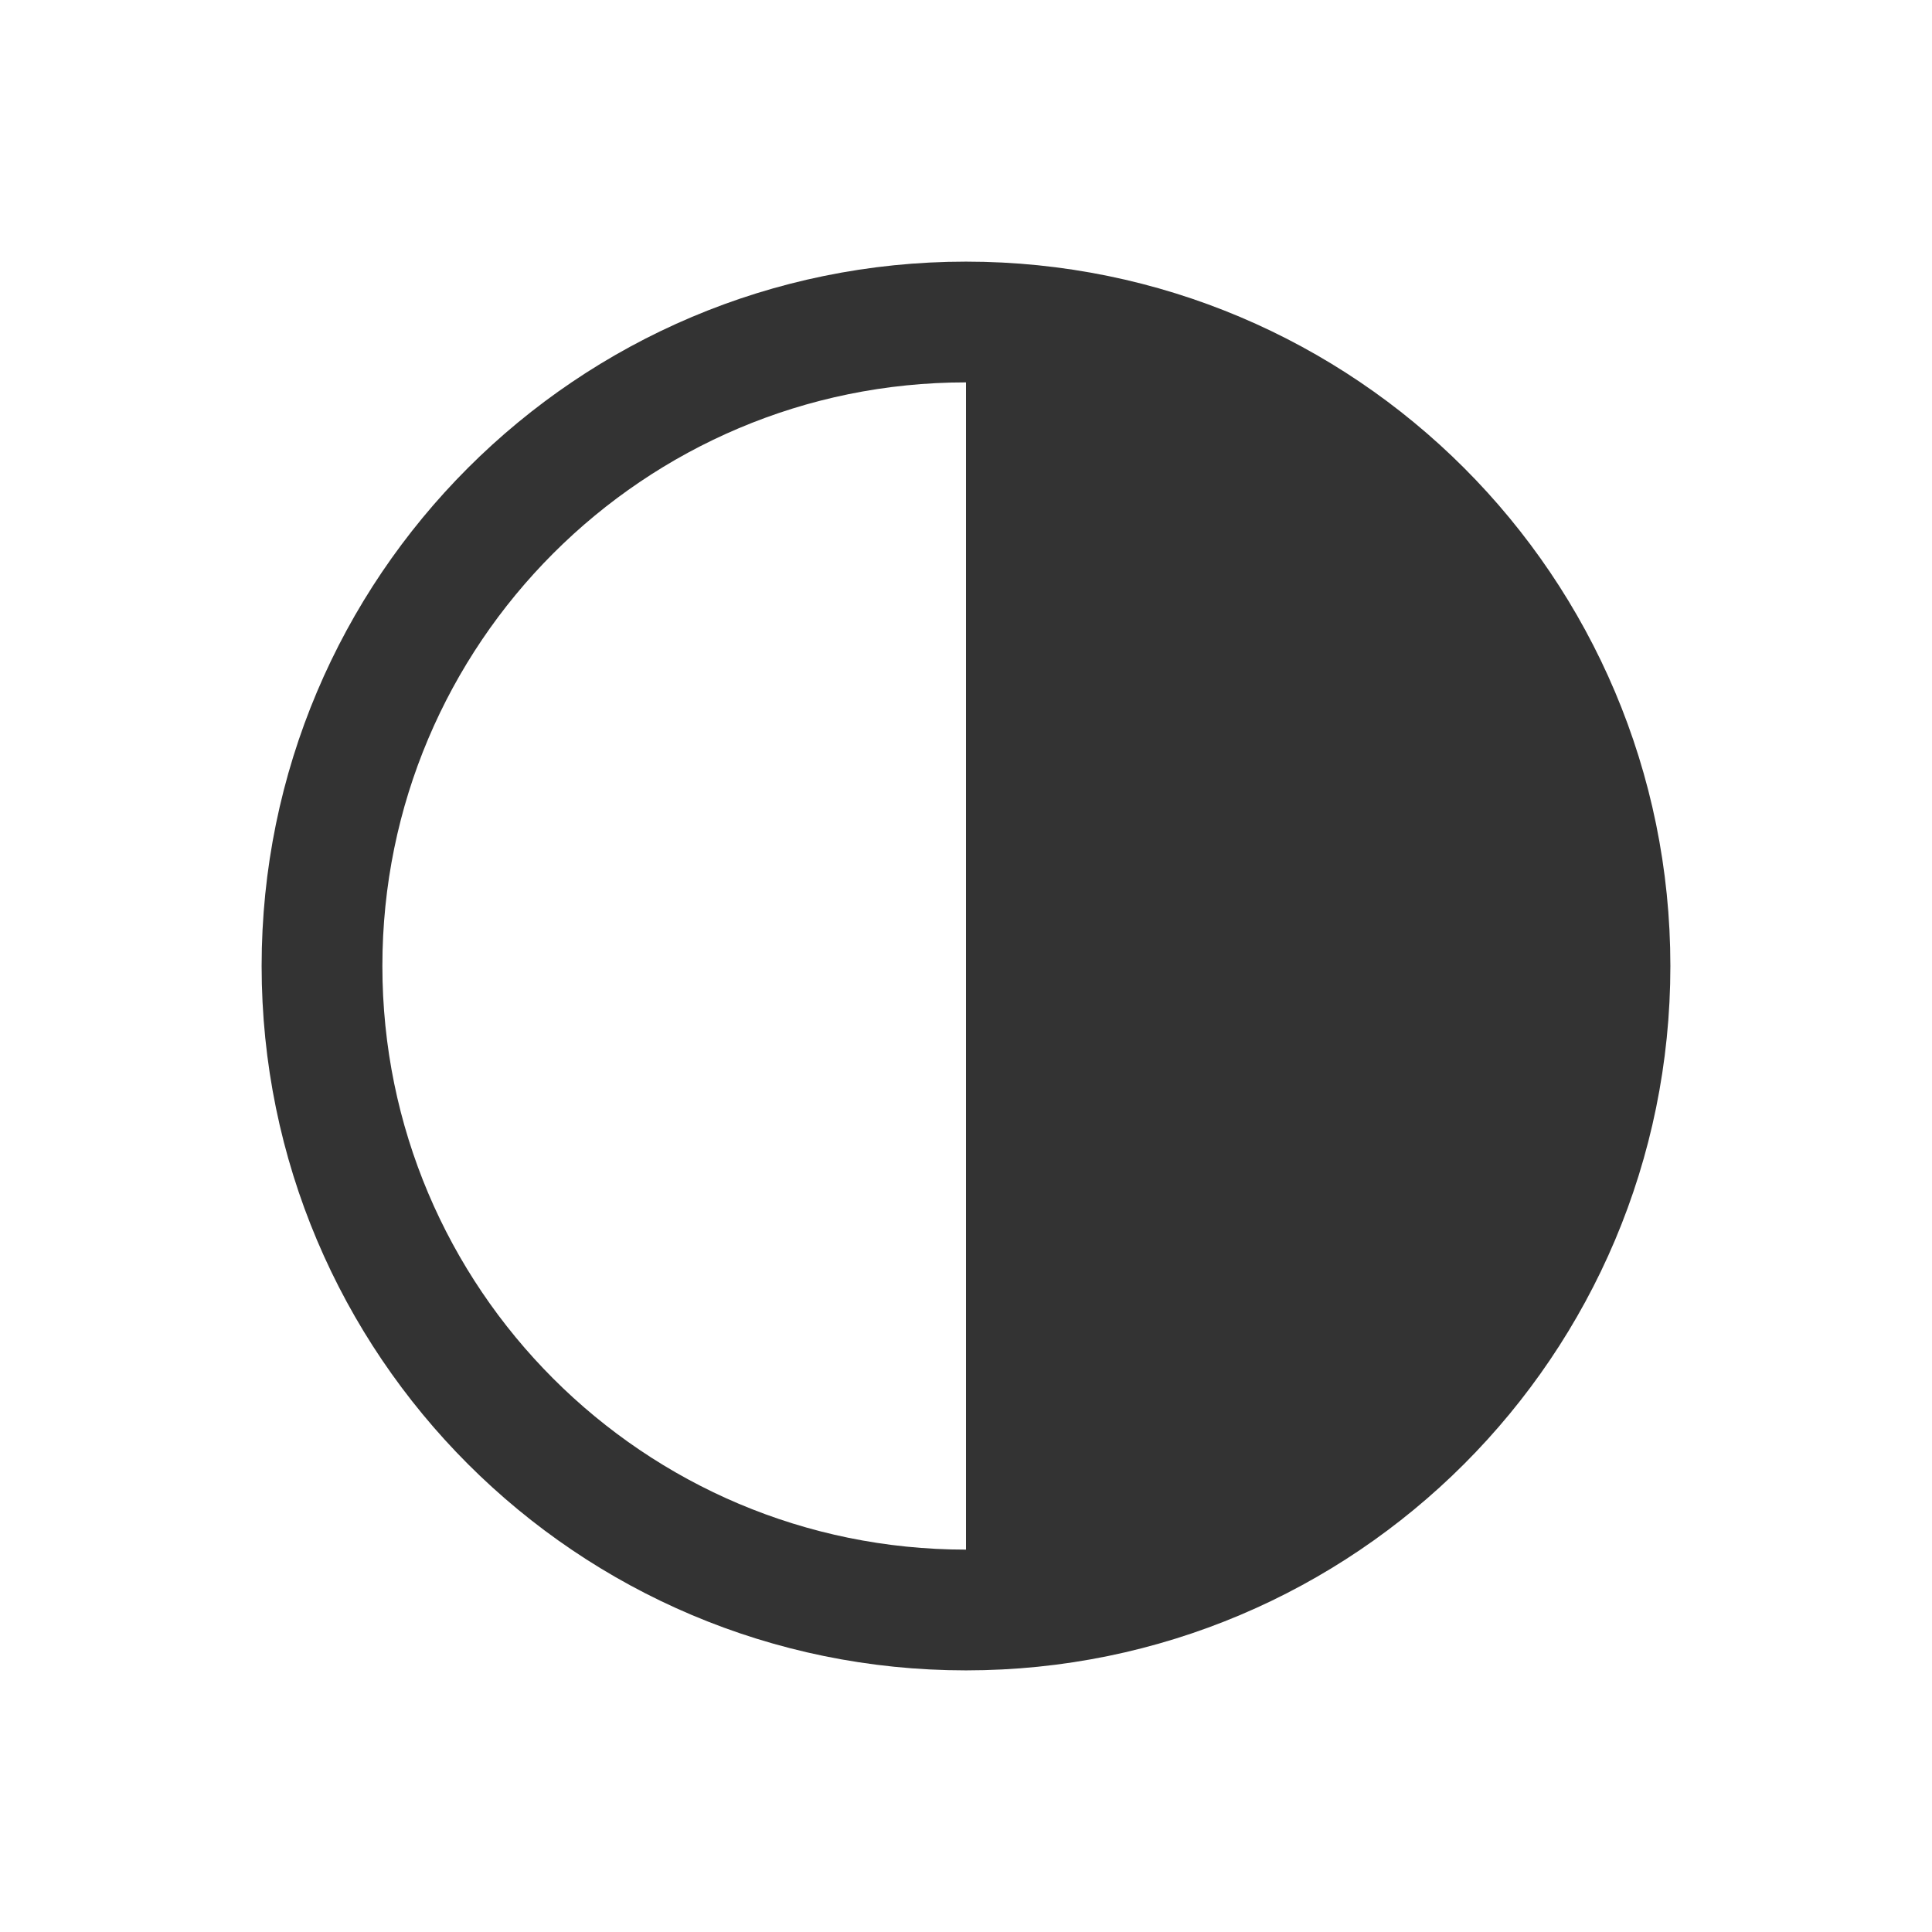
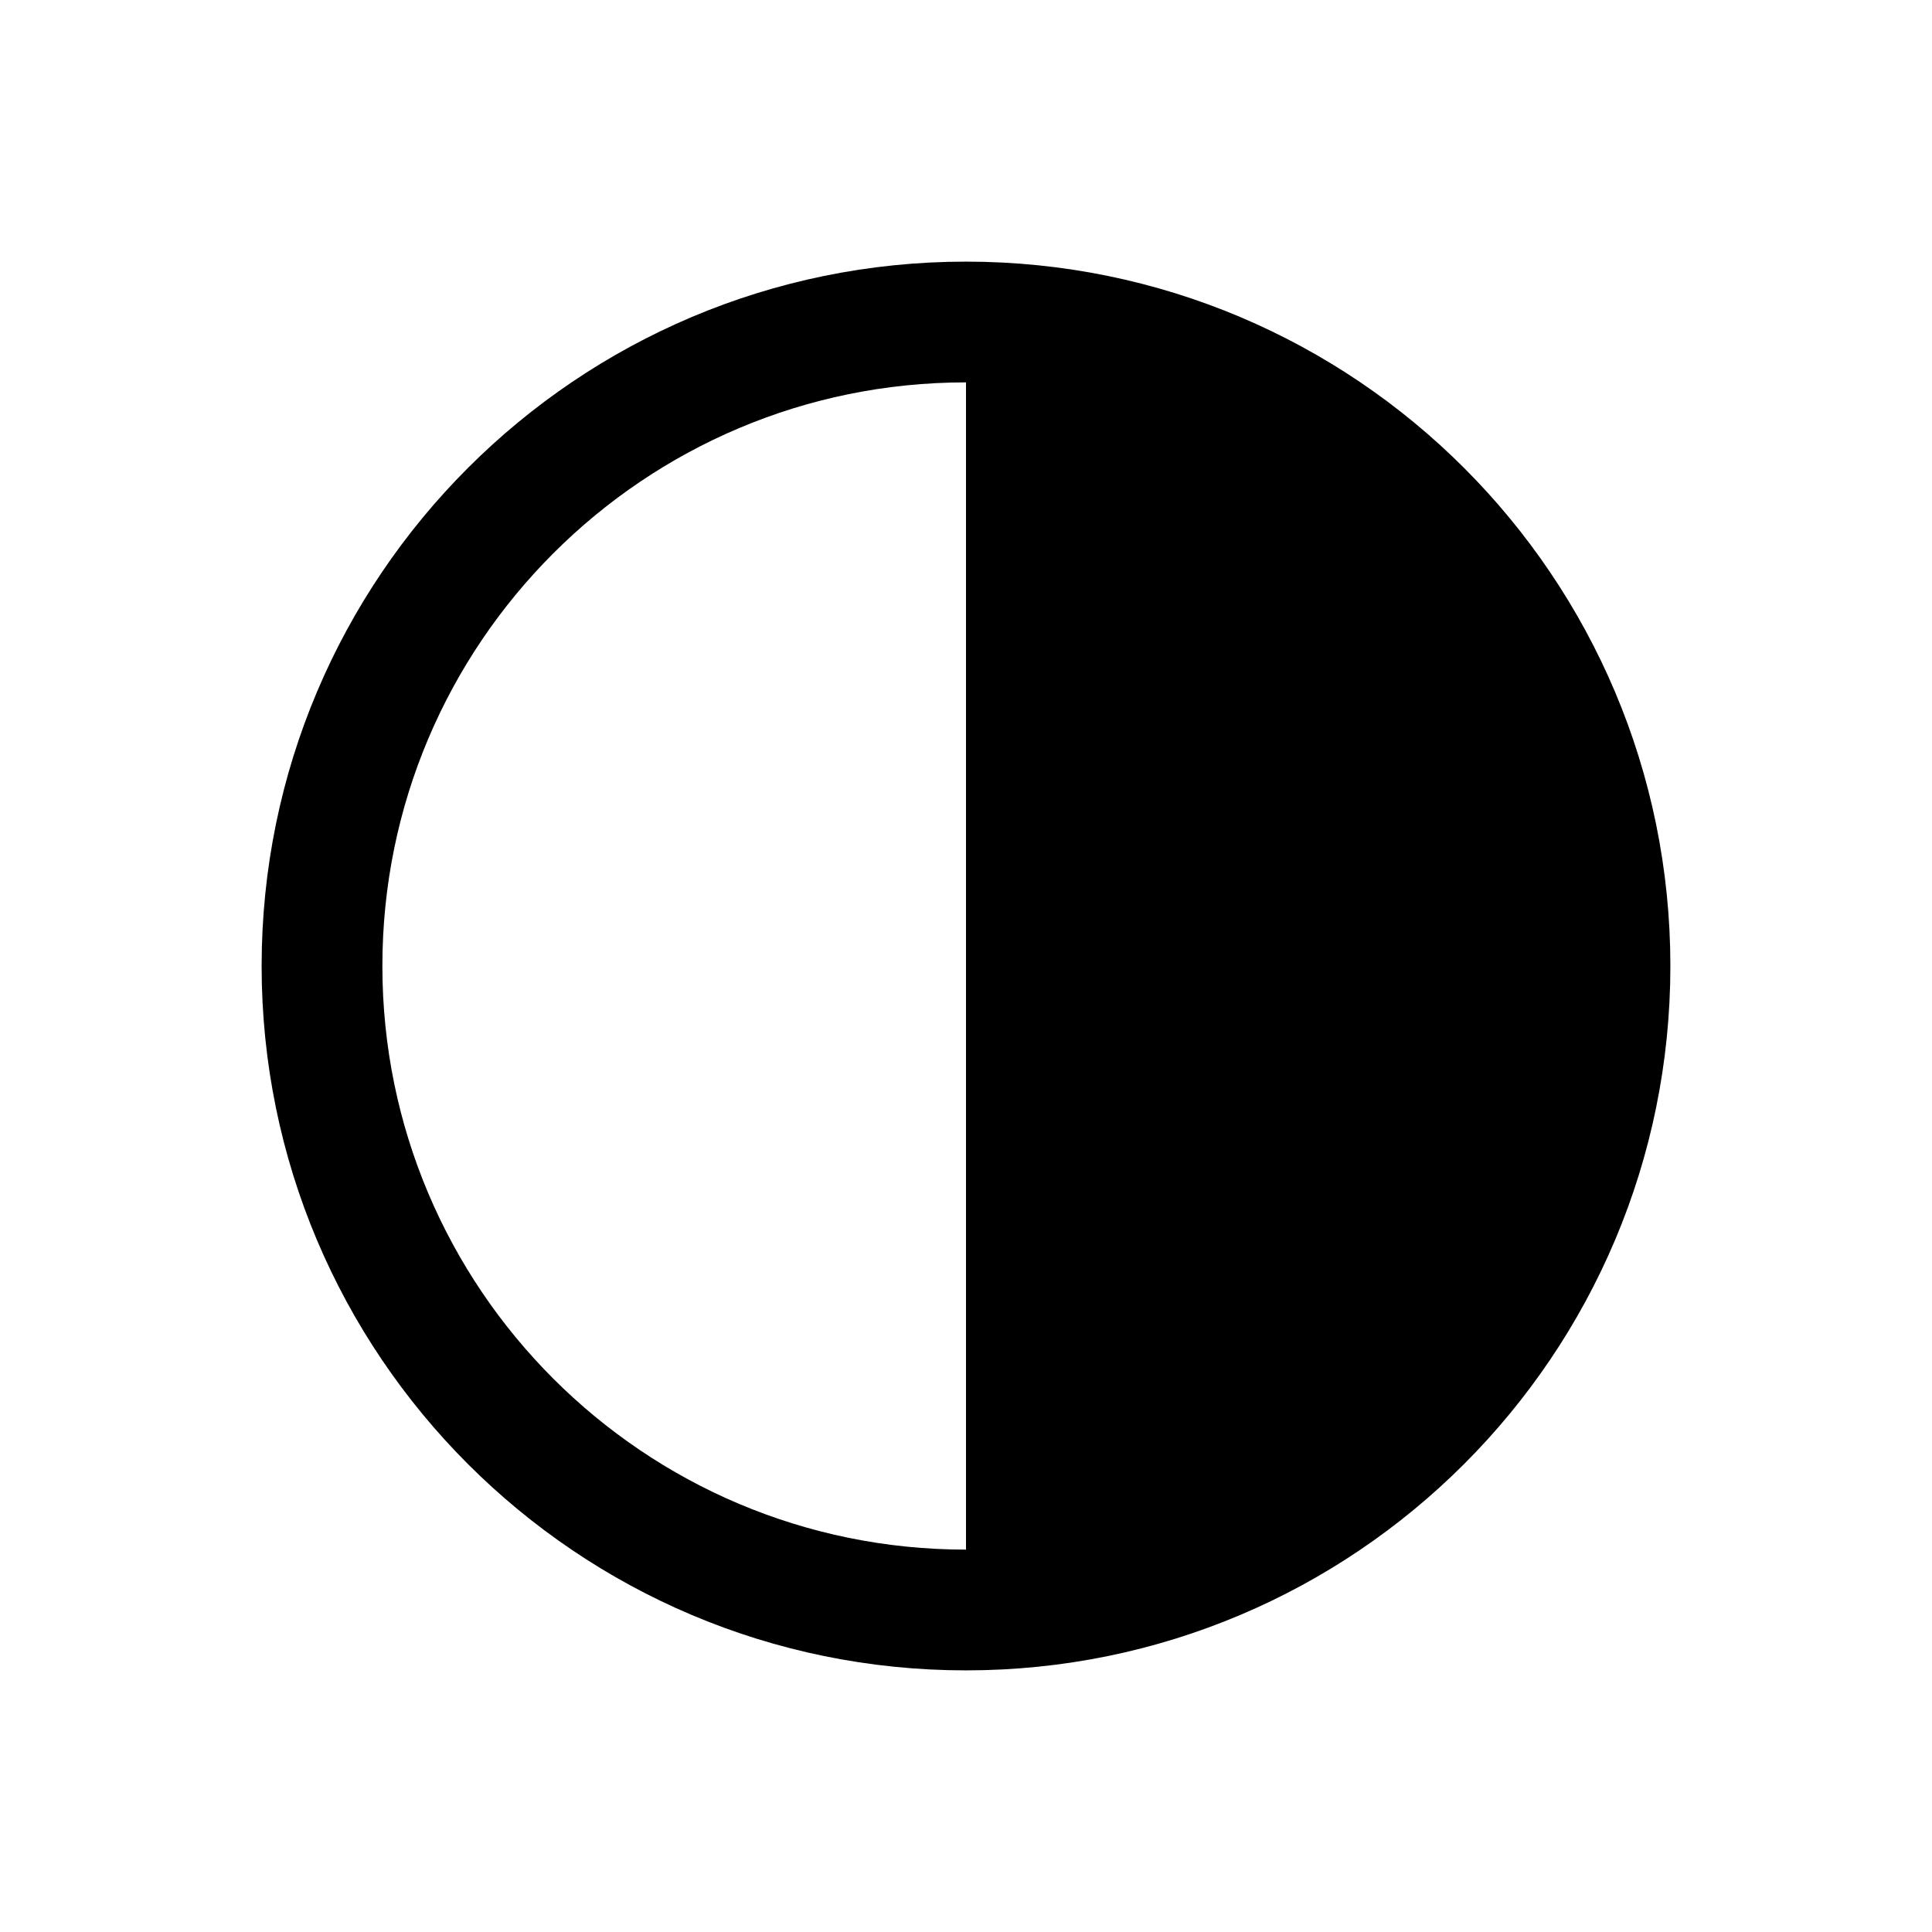
<svg xmlns="http://www.w3.org/2000/svg" width="240" height="240" id="svg5" version="1.1">
  <defs id="defs2">
    </defs>
  <g id="layer1">
-     <circle style="fill:none;stroke:#333333;stroke-width:15;stroke-linecap:round;stroke-linejoin:round;stroke-dashoffset:160" id="path739" cx="120" cy="120" r="80" />
-     <path id="path739-3" style="fill:#333333;stroke:#333333;stroke-width:0;stroke-linecap:round;stroke-linejoin:round;stroke-dashoffset:160;stroke-dasharray:none;fill-opacity:1" d="M 122.5,42.5 A 80,80 0 0 0 120,42.697 V 202.303 a 80,80 0 0 0 2.5,0.197 80,80 0 0 0 80,-80 80,80 0 0 0 -80,-80 z" />
+     <circle style="fill:none;stroke:#000;stroke-width:15;stroke-linecap:round;stroke-linejoin:round;stroke-dashoffset:160" id="path739" cx="120" cy="120" r="80" />
+     <path id="path739-3" style="fill:#000;stroke:#000;stroke-width:0;stroke-linecap:round;stroke-linejoin:round;stroke-dashoffset:160;stroke-dasharray:none;fill-opacity:1" d="M 122.5,42.5 A 80,80 0 0 0 120,42.697 V 202.303 a 80,80 0 0 0 2.5,0.197 80,80 0 0 0 80,-80 80,80 0 0 0 -80,-80 z" />
  </g>
</svg>
